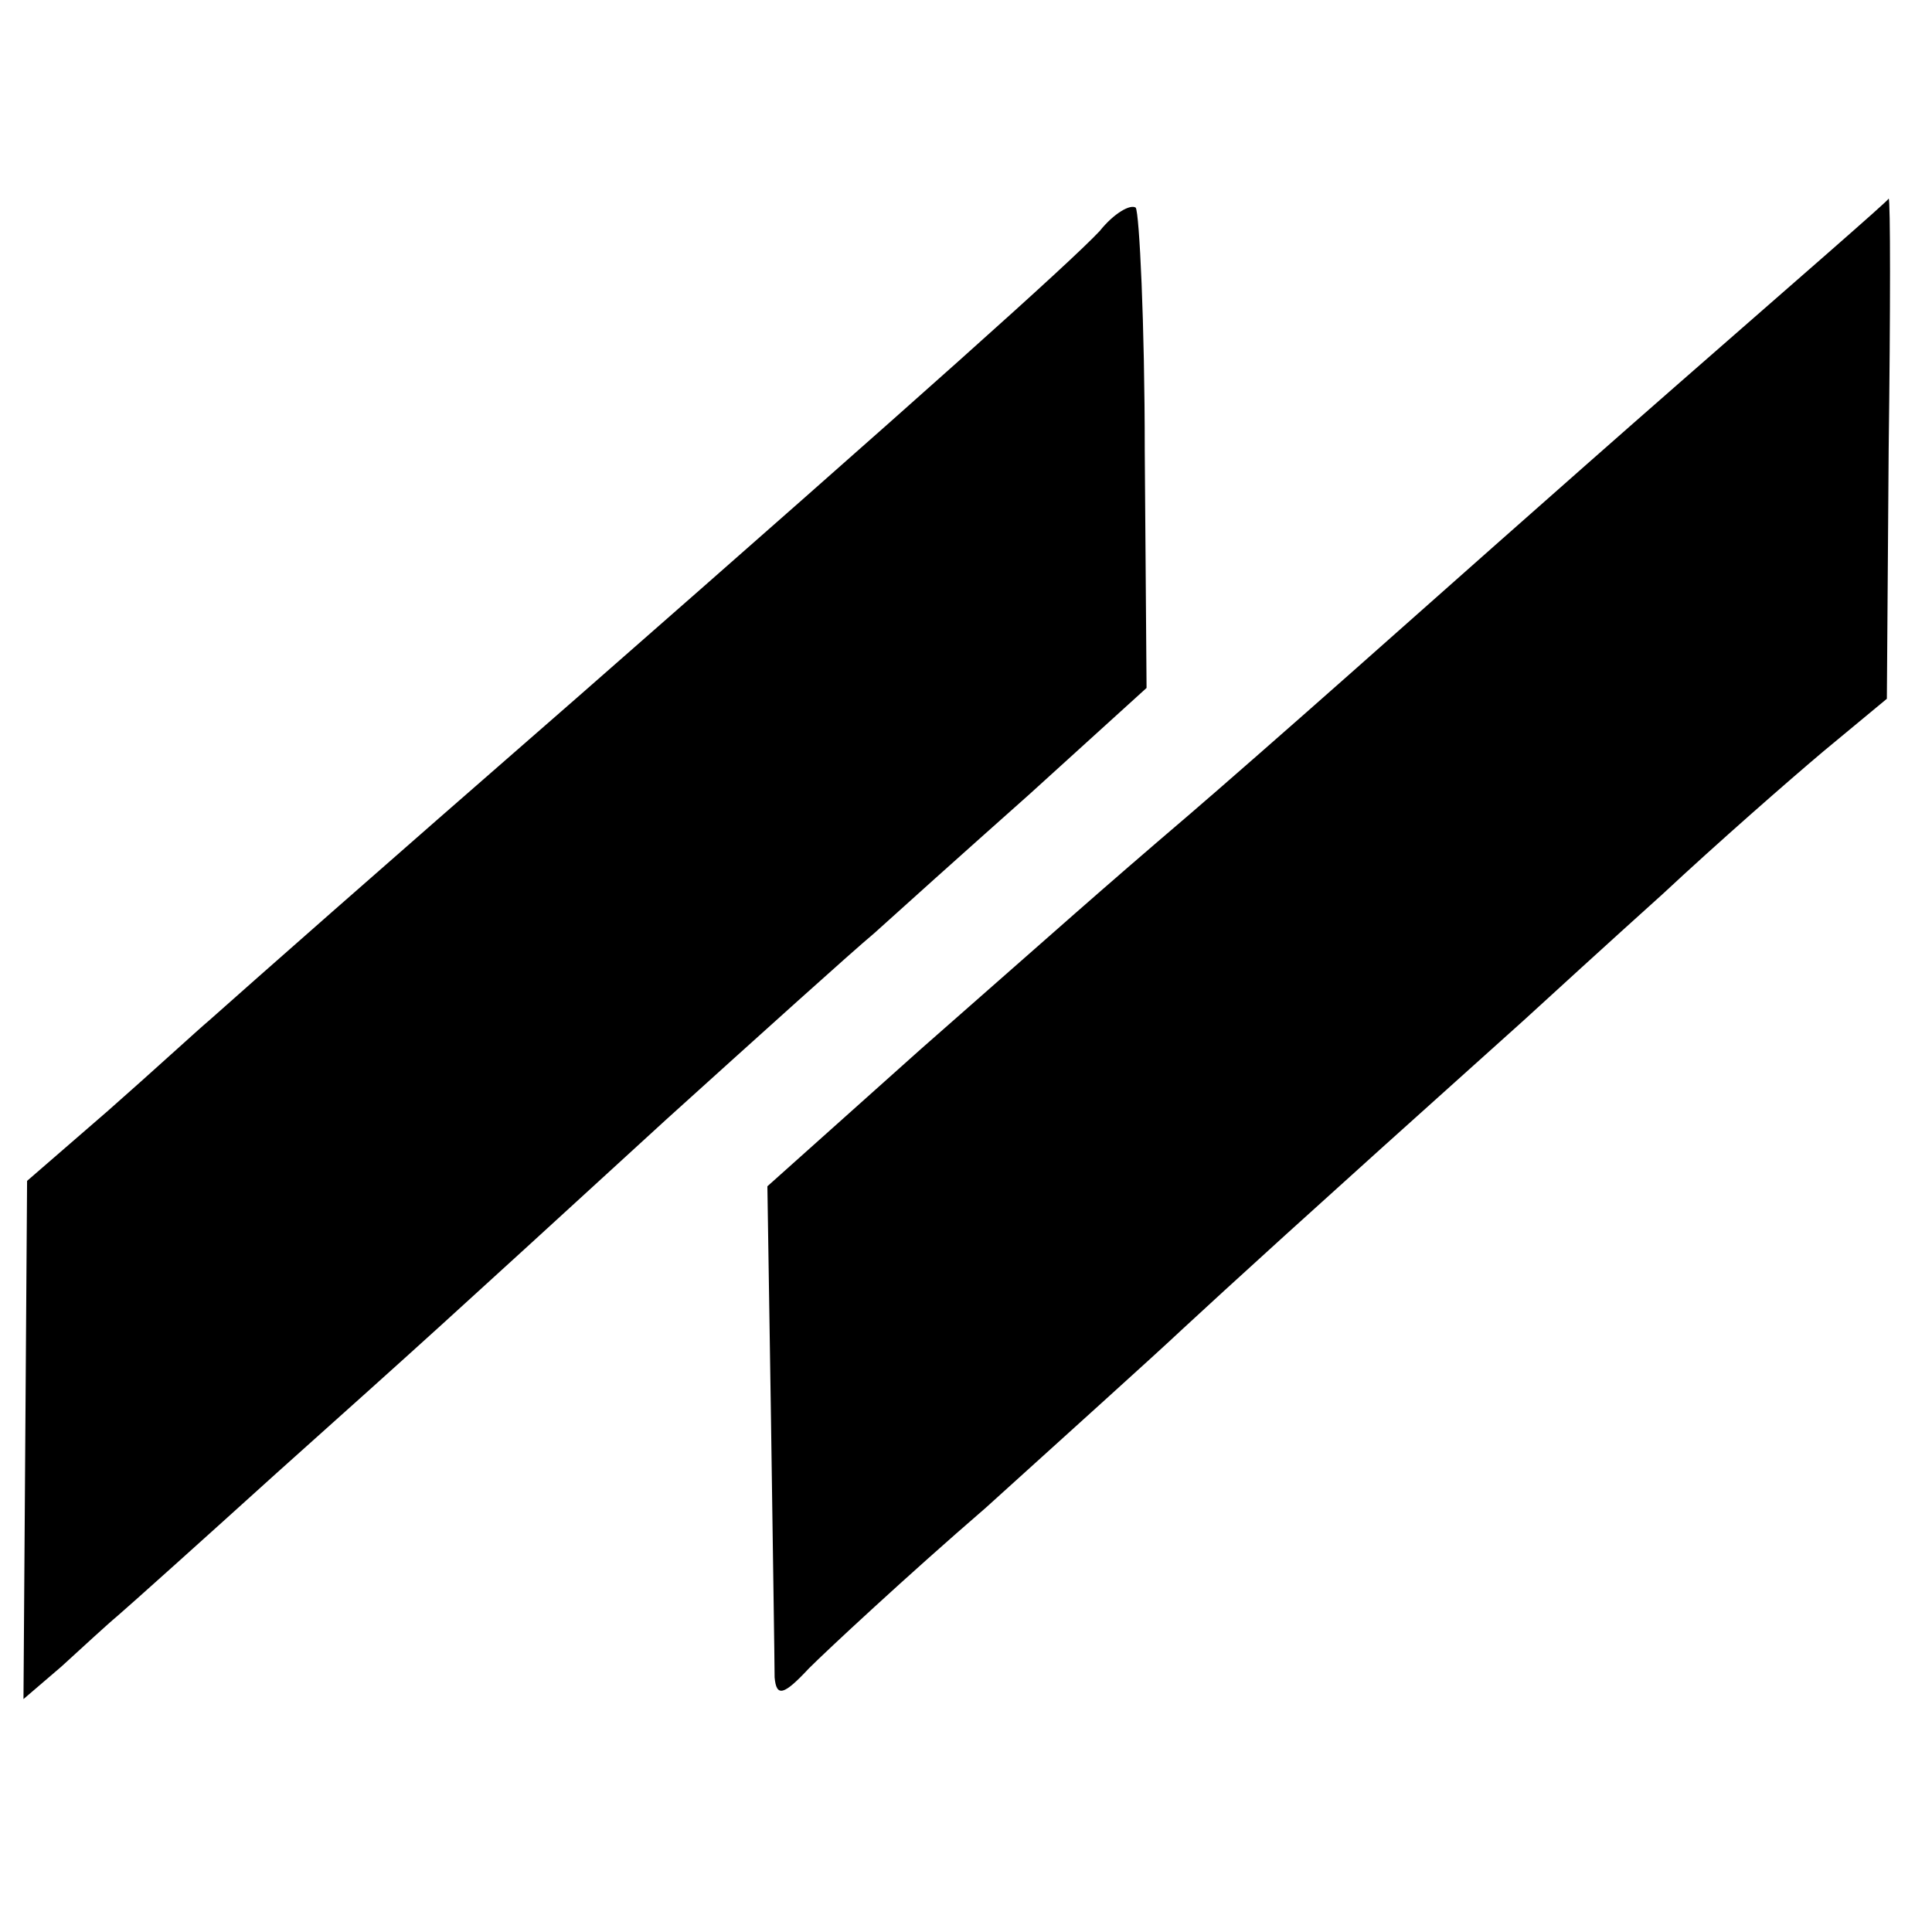
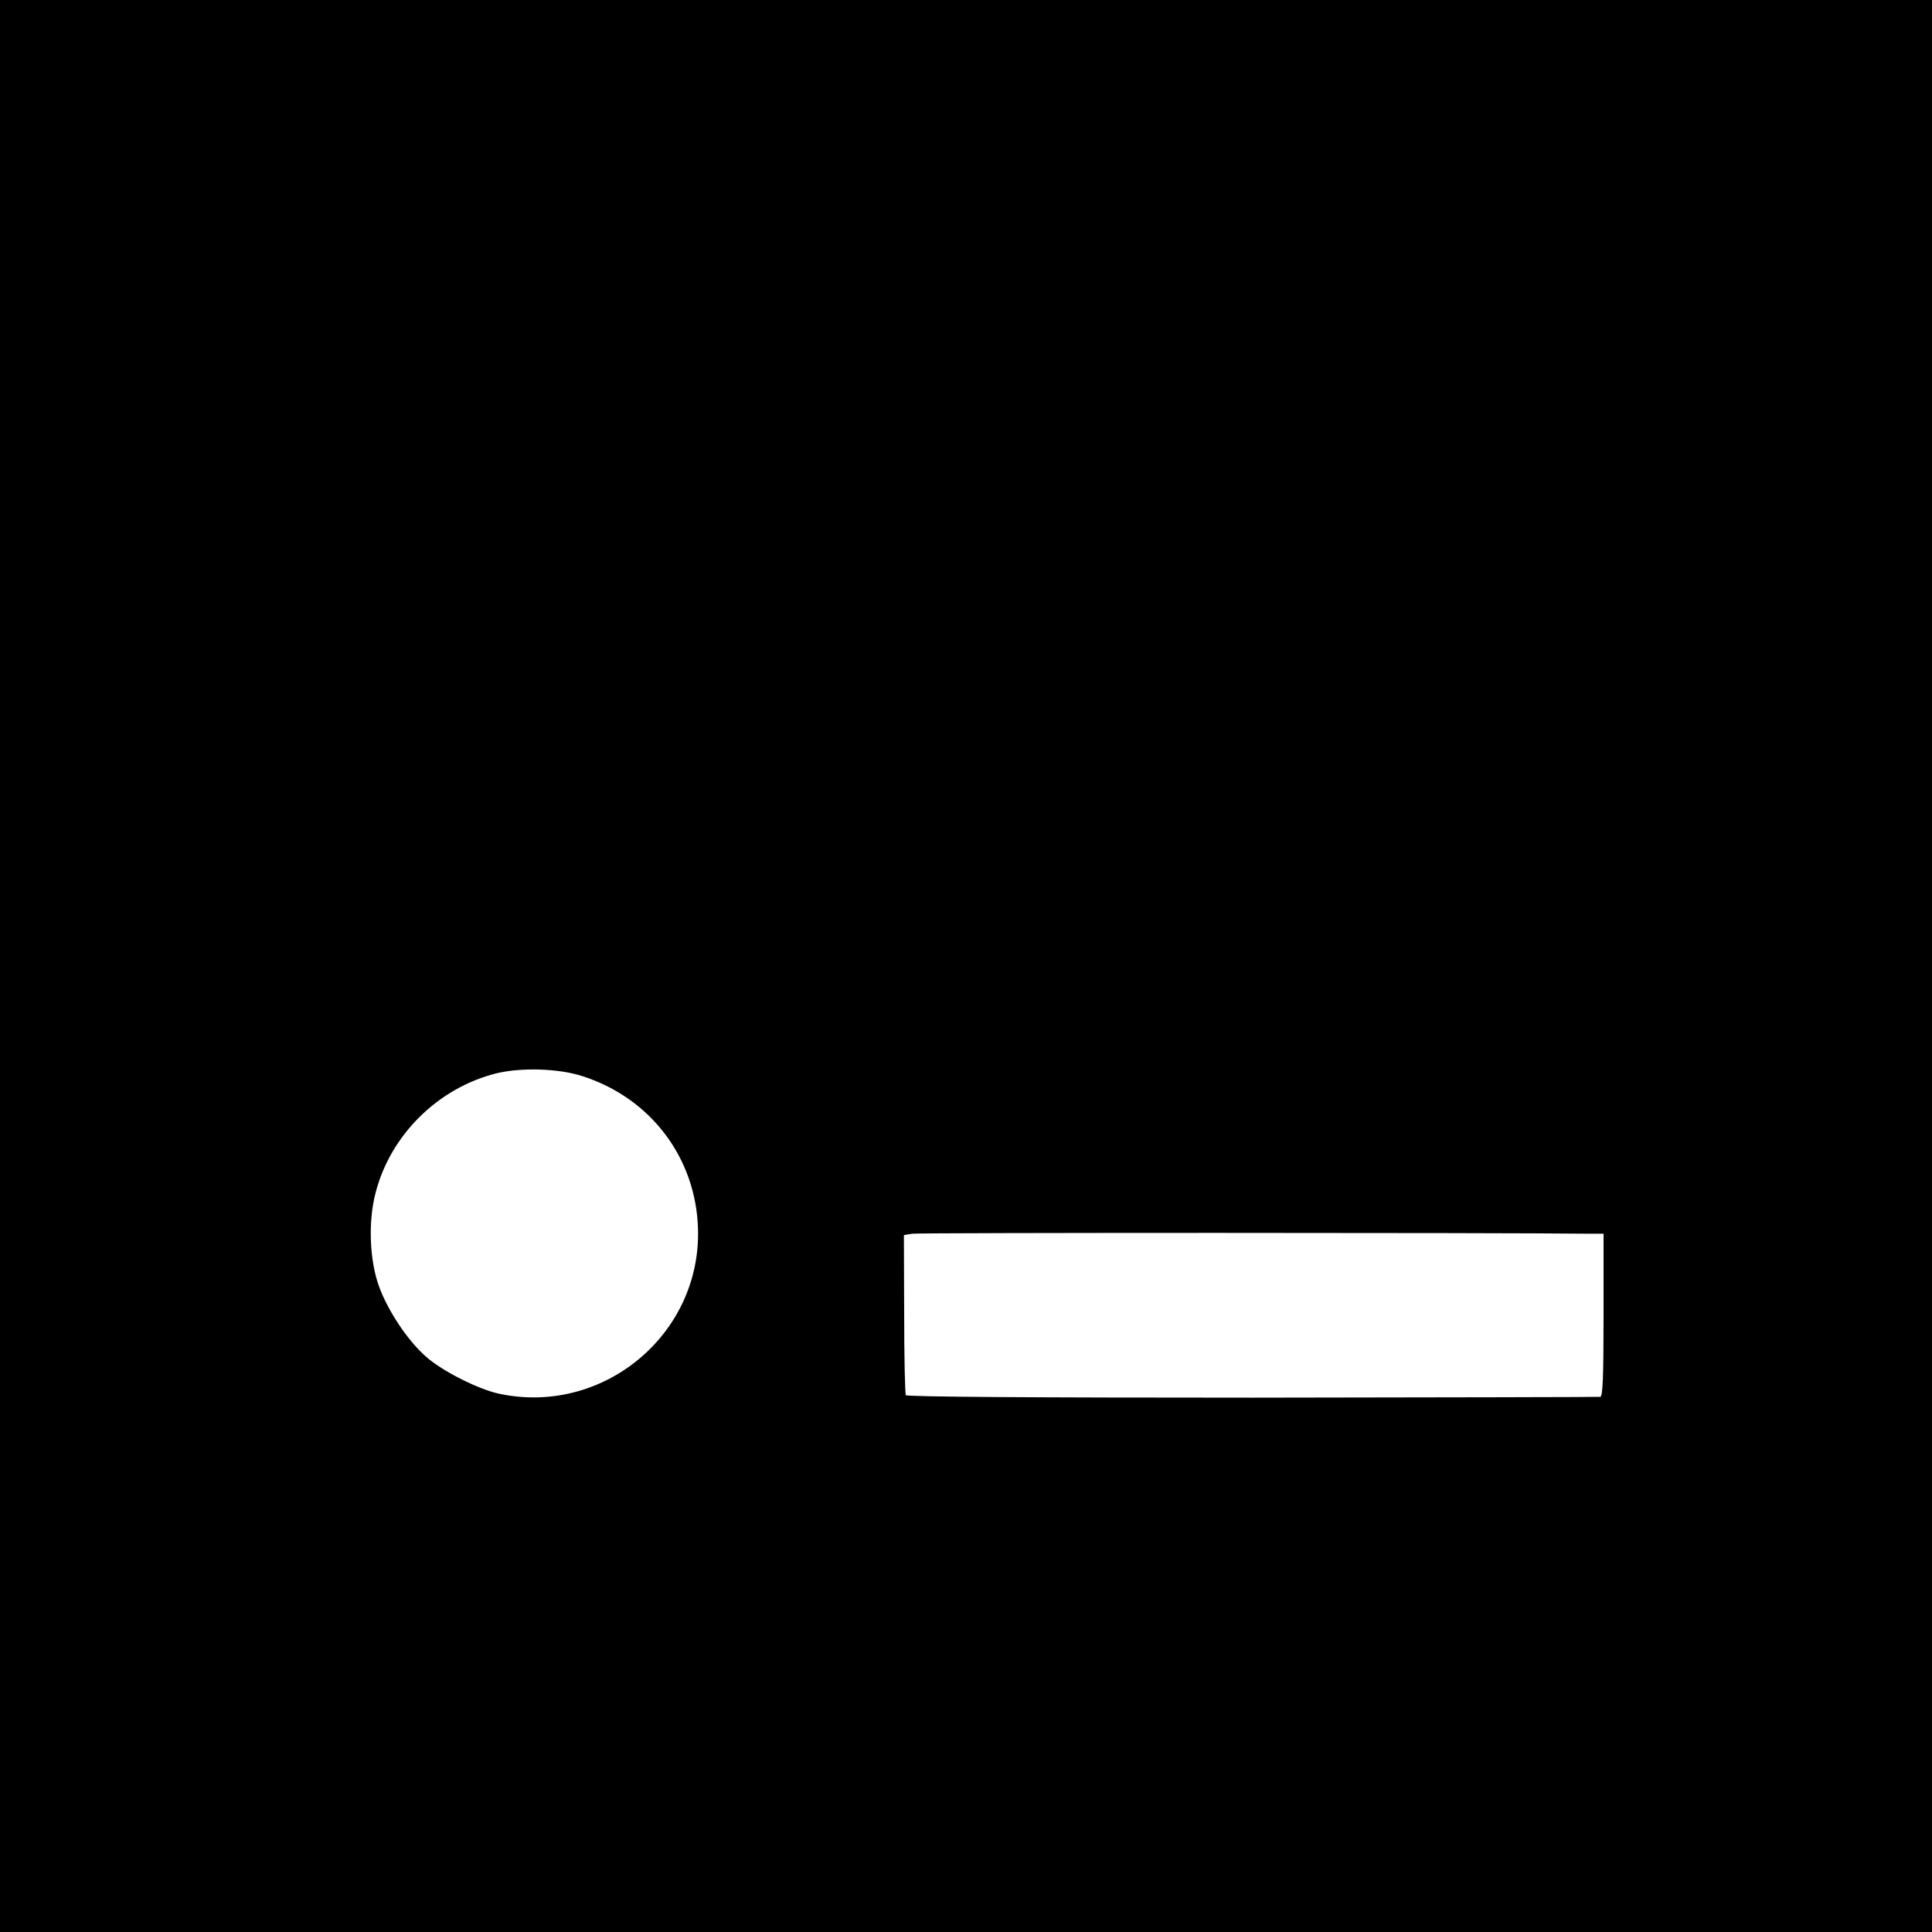
- <svg xmlns="http://www.w3.org/2000/svg" version="1.0" width="107pt" height="107pt" viewBox="0 0 107 107" preserveAspectRatio="xMidYMid meet">
-   <g transform="translate(0,107) scale(0.1,-0.1)" fill="#000000" stroke="none">
-     <path d="M609 942 c-17 -18 -95 -88 -289 -258 -117 -102 -177 -155 -204 -179 -6 -5 -31 -28 -56 -50 l-45 -39 -1 -144 -1 -143 21 18 c11 10 25 23 31 28 7 6 46 41 88 79 86 77 86 77 216 196 52 47 103 93 115 103 11 10 50 45 86 77 l65 59 -1 131 c0 71 -3 132 -5 135 -3 2 -12 -3 -20 -13z" />
-     <path d="M929 857 c-64 -56 -145 -128 -180 -159 -35 -31 -75 -66 -89 -78 -55 -47 -68 -59 -150 -131 l-85 -76 2 -129 c1 -71 2 -135 2 -143 1 -11 5 -10 19 5 10 10 54 51 98 89 43 39 92 83 109 99 26 24 63 58 189 171 12 11 47 43 77 70 30 28 70 63 89 79 l35 29 1 138 c1 77 1 139 0 139 0 -1 -53 -47 -117 -103z" />
+ <svg xmlns="http://www.w3.org/2000/svg" version="1.0" width="700pt" height="700pt" viewBox="0 0 700 700" preserveAspectRatio="xMidYMid meet">
+   <g transform="translate(0,700) scale(0.1,-0.1)" fill="#000000" stroke="none">
+     <path d="M0 3500 l0 -3500 3500 0 3500 0 0 3500 0 3500 -3500 0 -3500 0 0 -3500z m2110 -399 c247 -79 412 -296 419 -554 11 -384 -347 -679 -724 -596 -75 17 -204 82 -262 134 -65 57 -136 163 -169 252 -35 94 -41 237 -13 342 54 209 226 379 437 432 90 22 226 18 312 -10z m3653 -571 l47 0 0 -295 c0 -229 -3 -295 -12 -296 -7 -1 -575 -2 -1261 -3 -798 0 -1251 3 -1255 9 -3 5 -6 138 -6 295 l-1 285 30 5 c22 4 2108 4 2458 0z" />
  </g>
</svg>
